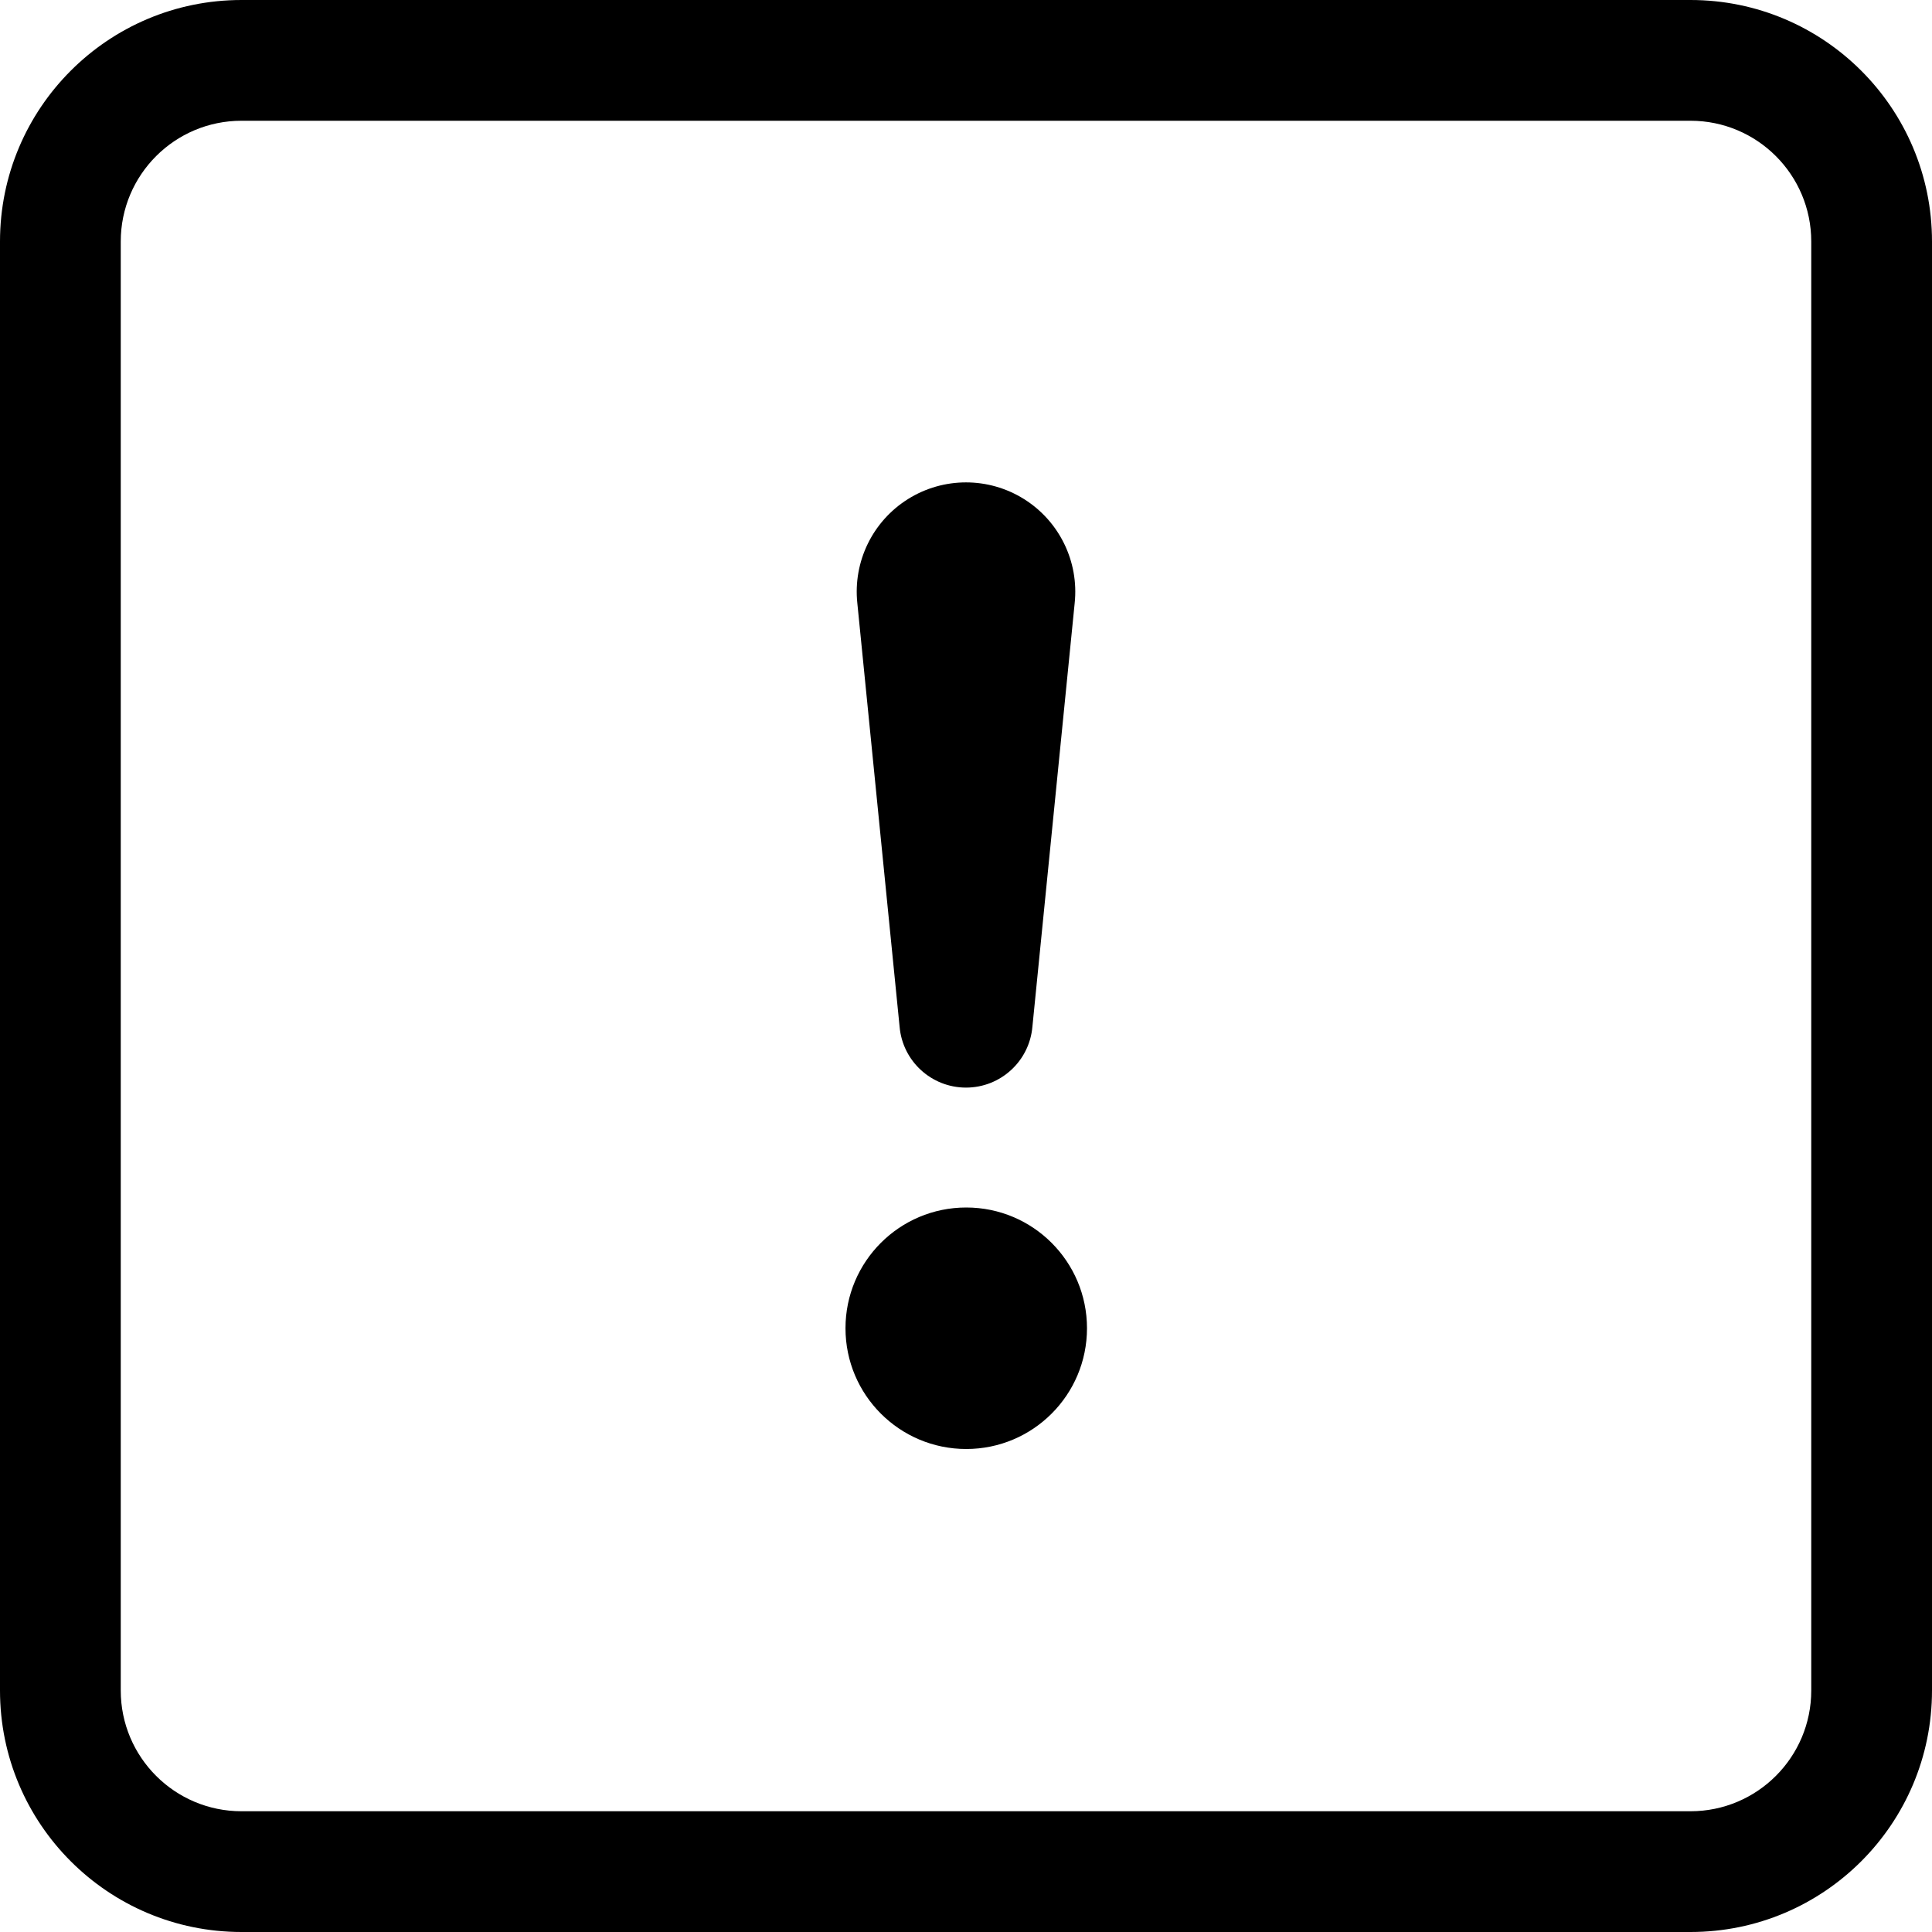
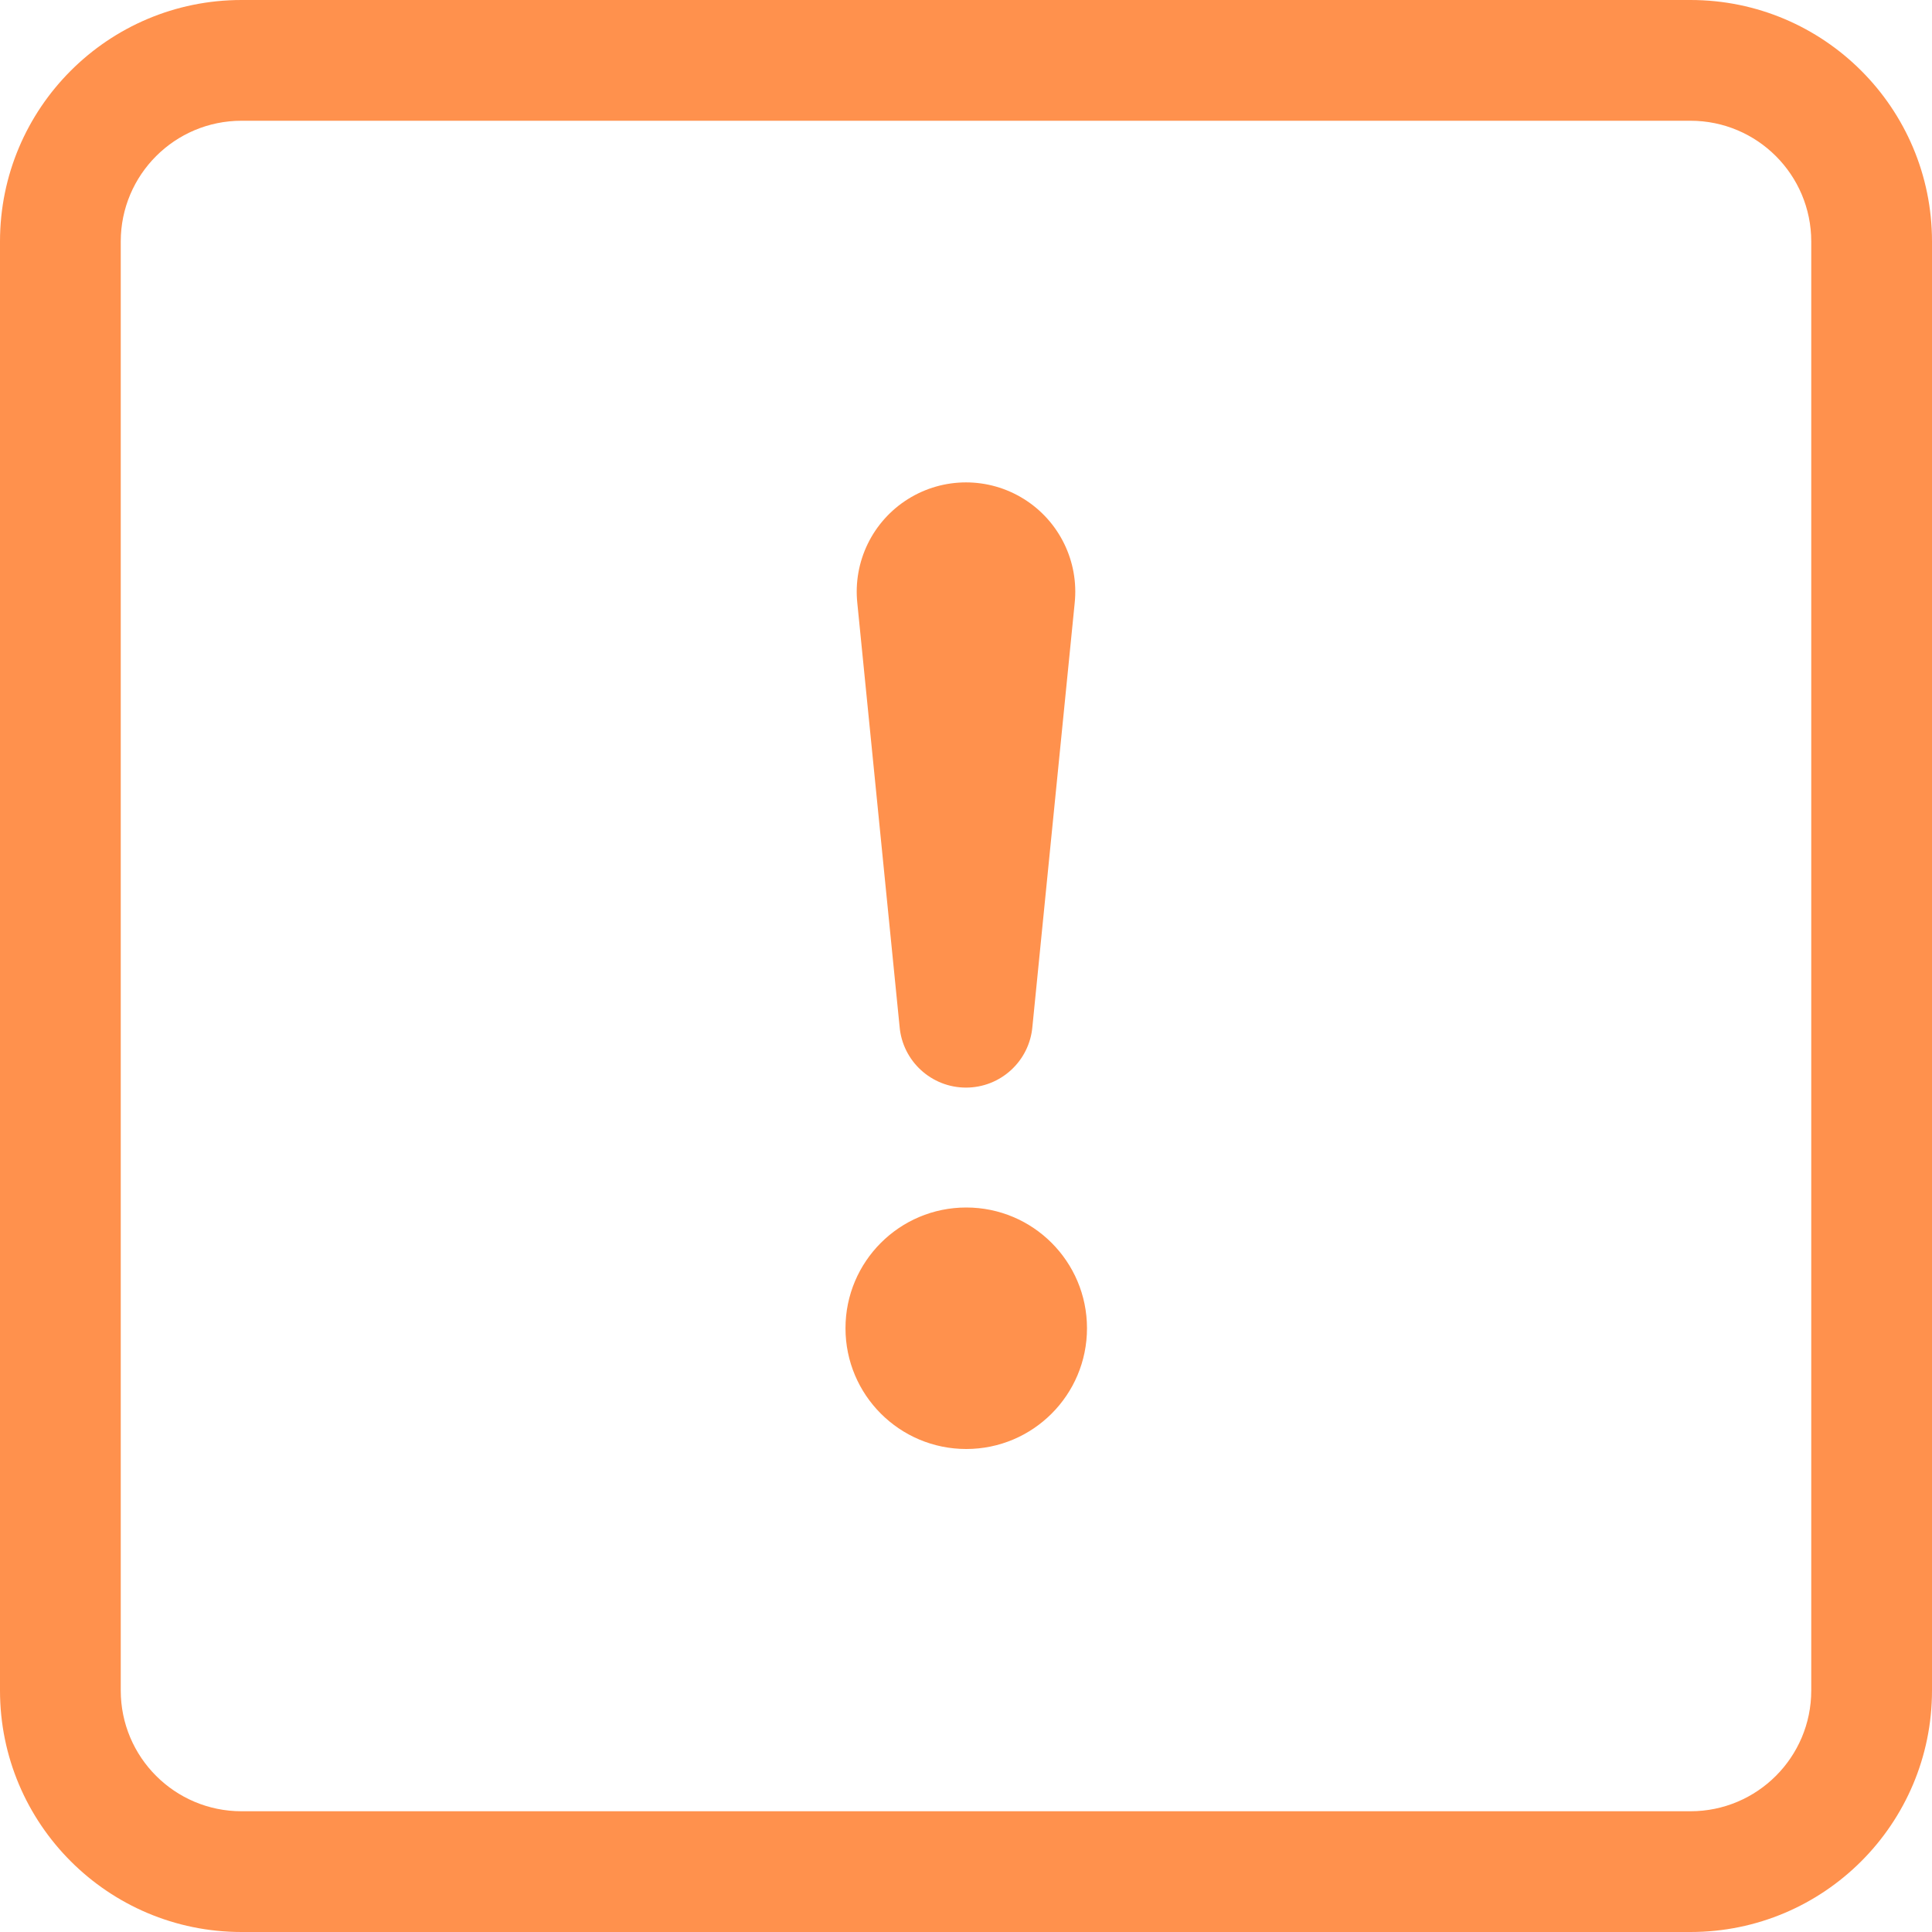
- <svg xmlns="http://www.w3.org/2000/svg" width="16" height="16" fill="currentColor" class="bi bi-exclamation-square" viewBox="0 0 16 16">
+ <svg xmlns="http://www.w3.org/2000/svg" width="16" height="16" fill="#ff914d" class="bi bi-exclamation-square" viewBox="0 0 16 16">
  <path d="M14 1a1 1 0 0 1 1 1v12a1 1 0 0 1-1 1H2a1 1 0 0 1-1-1V2a1 1 0 0 1 1-1zM2 0a2 2 0 0 0-2 2v12a2 2 0 0 0 2 2h12a2 2 0 0 0 2-2V2a2 2 0 0 0-2-2z" />
  <path d="M7.002 11a1 1 0 1 1 2 0 1 1 0 0 1-2 0M7.1 4.995a.905.905 0 1 1 1.8 0l-.35 3.507a.552.552 0 0 1-1.1 0z" />
</svg>
